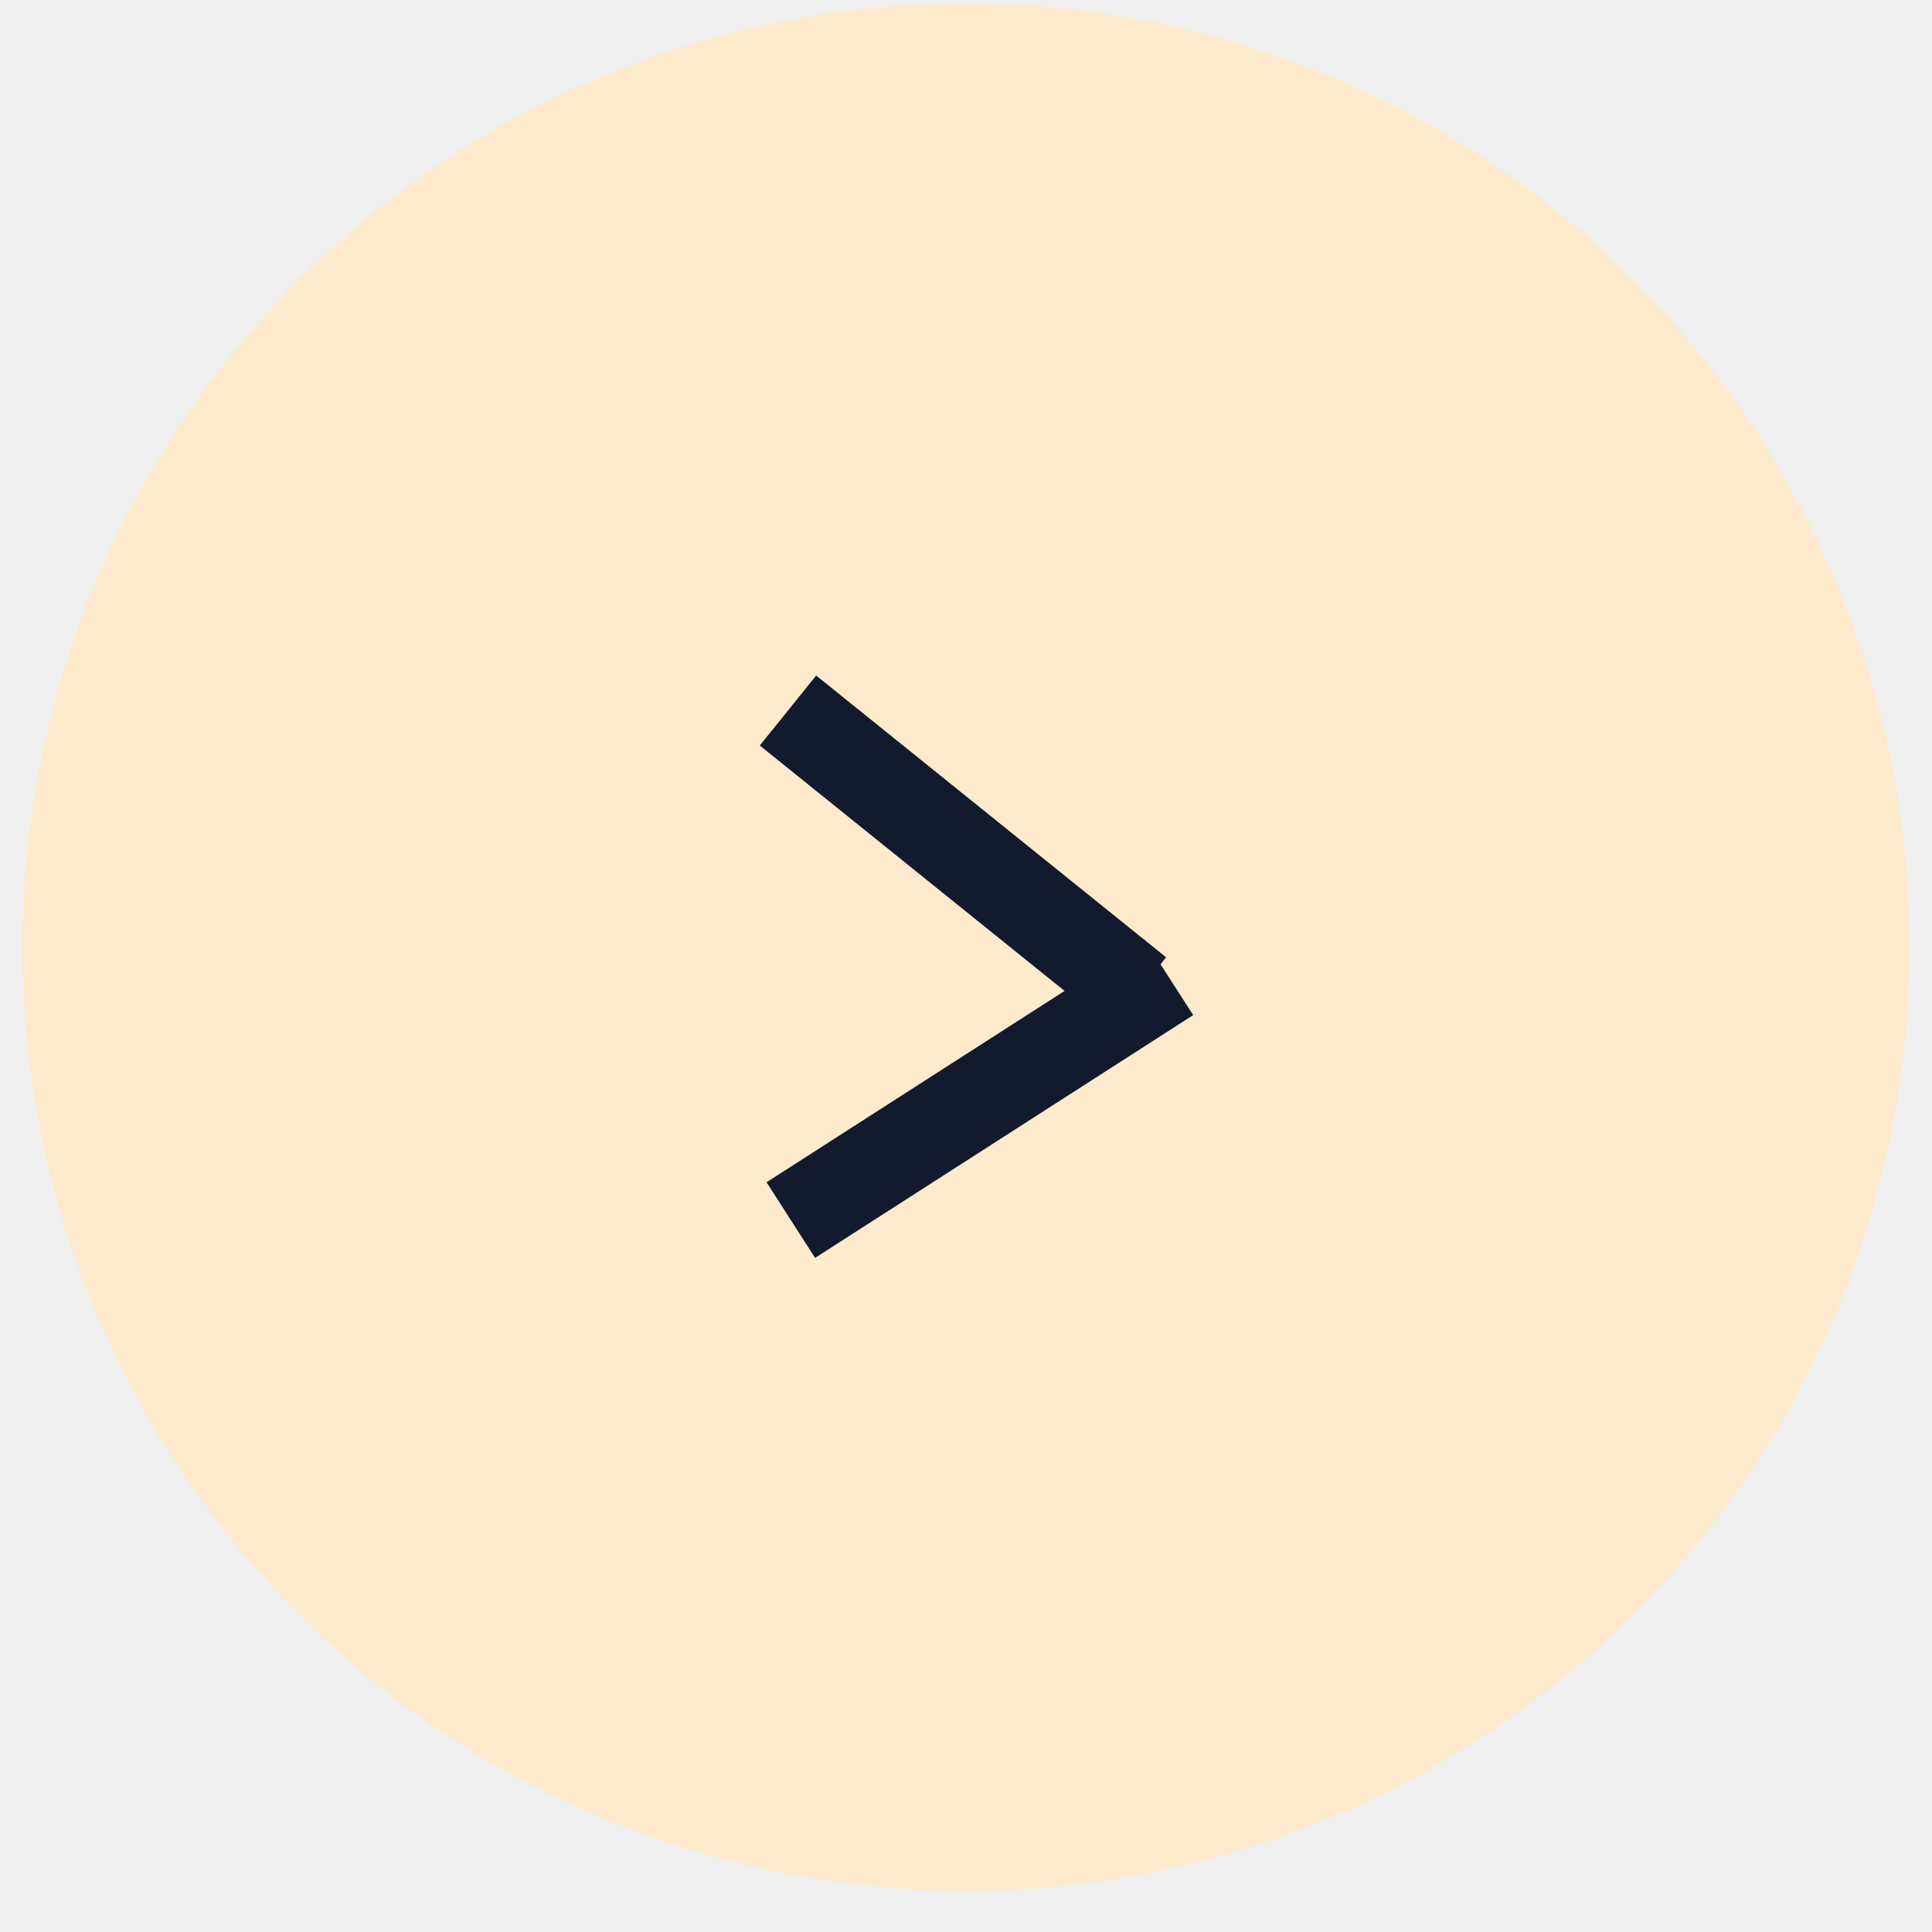
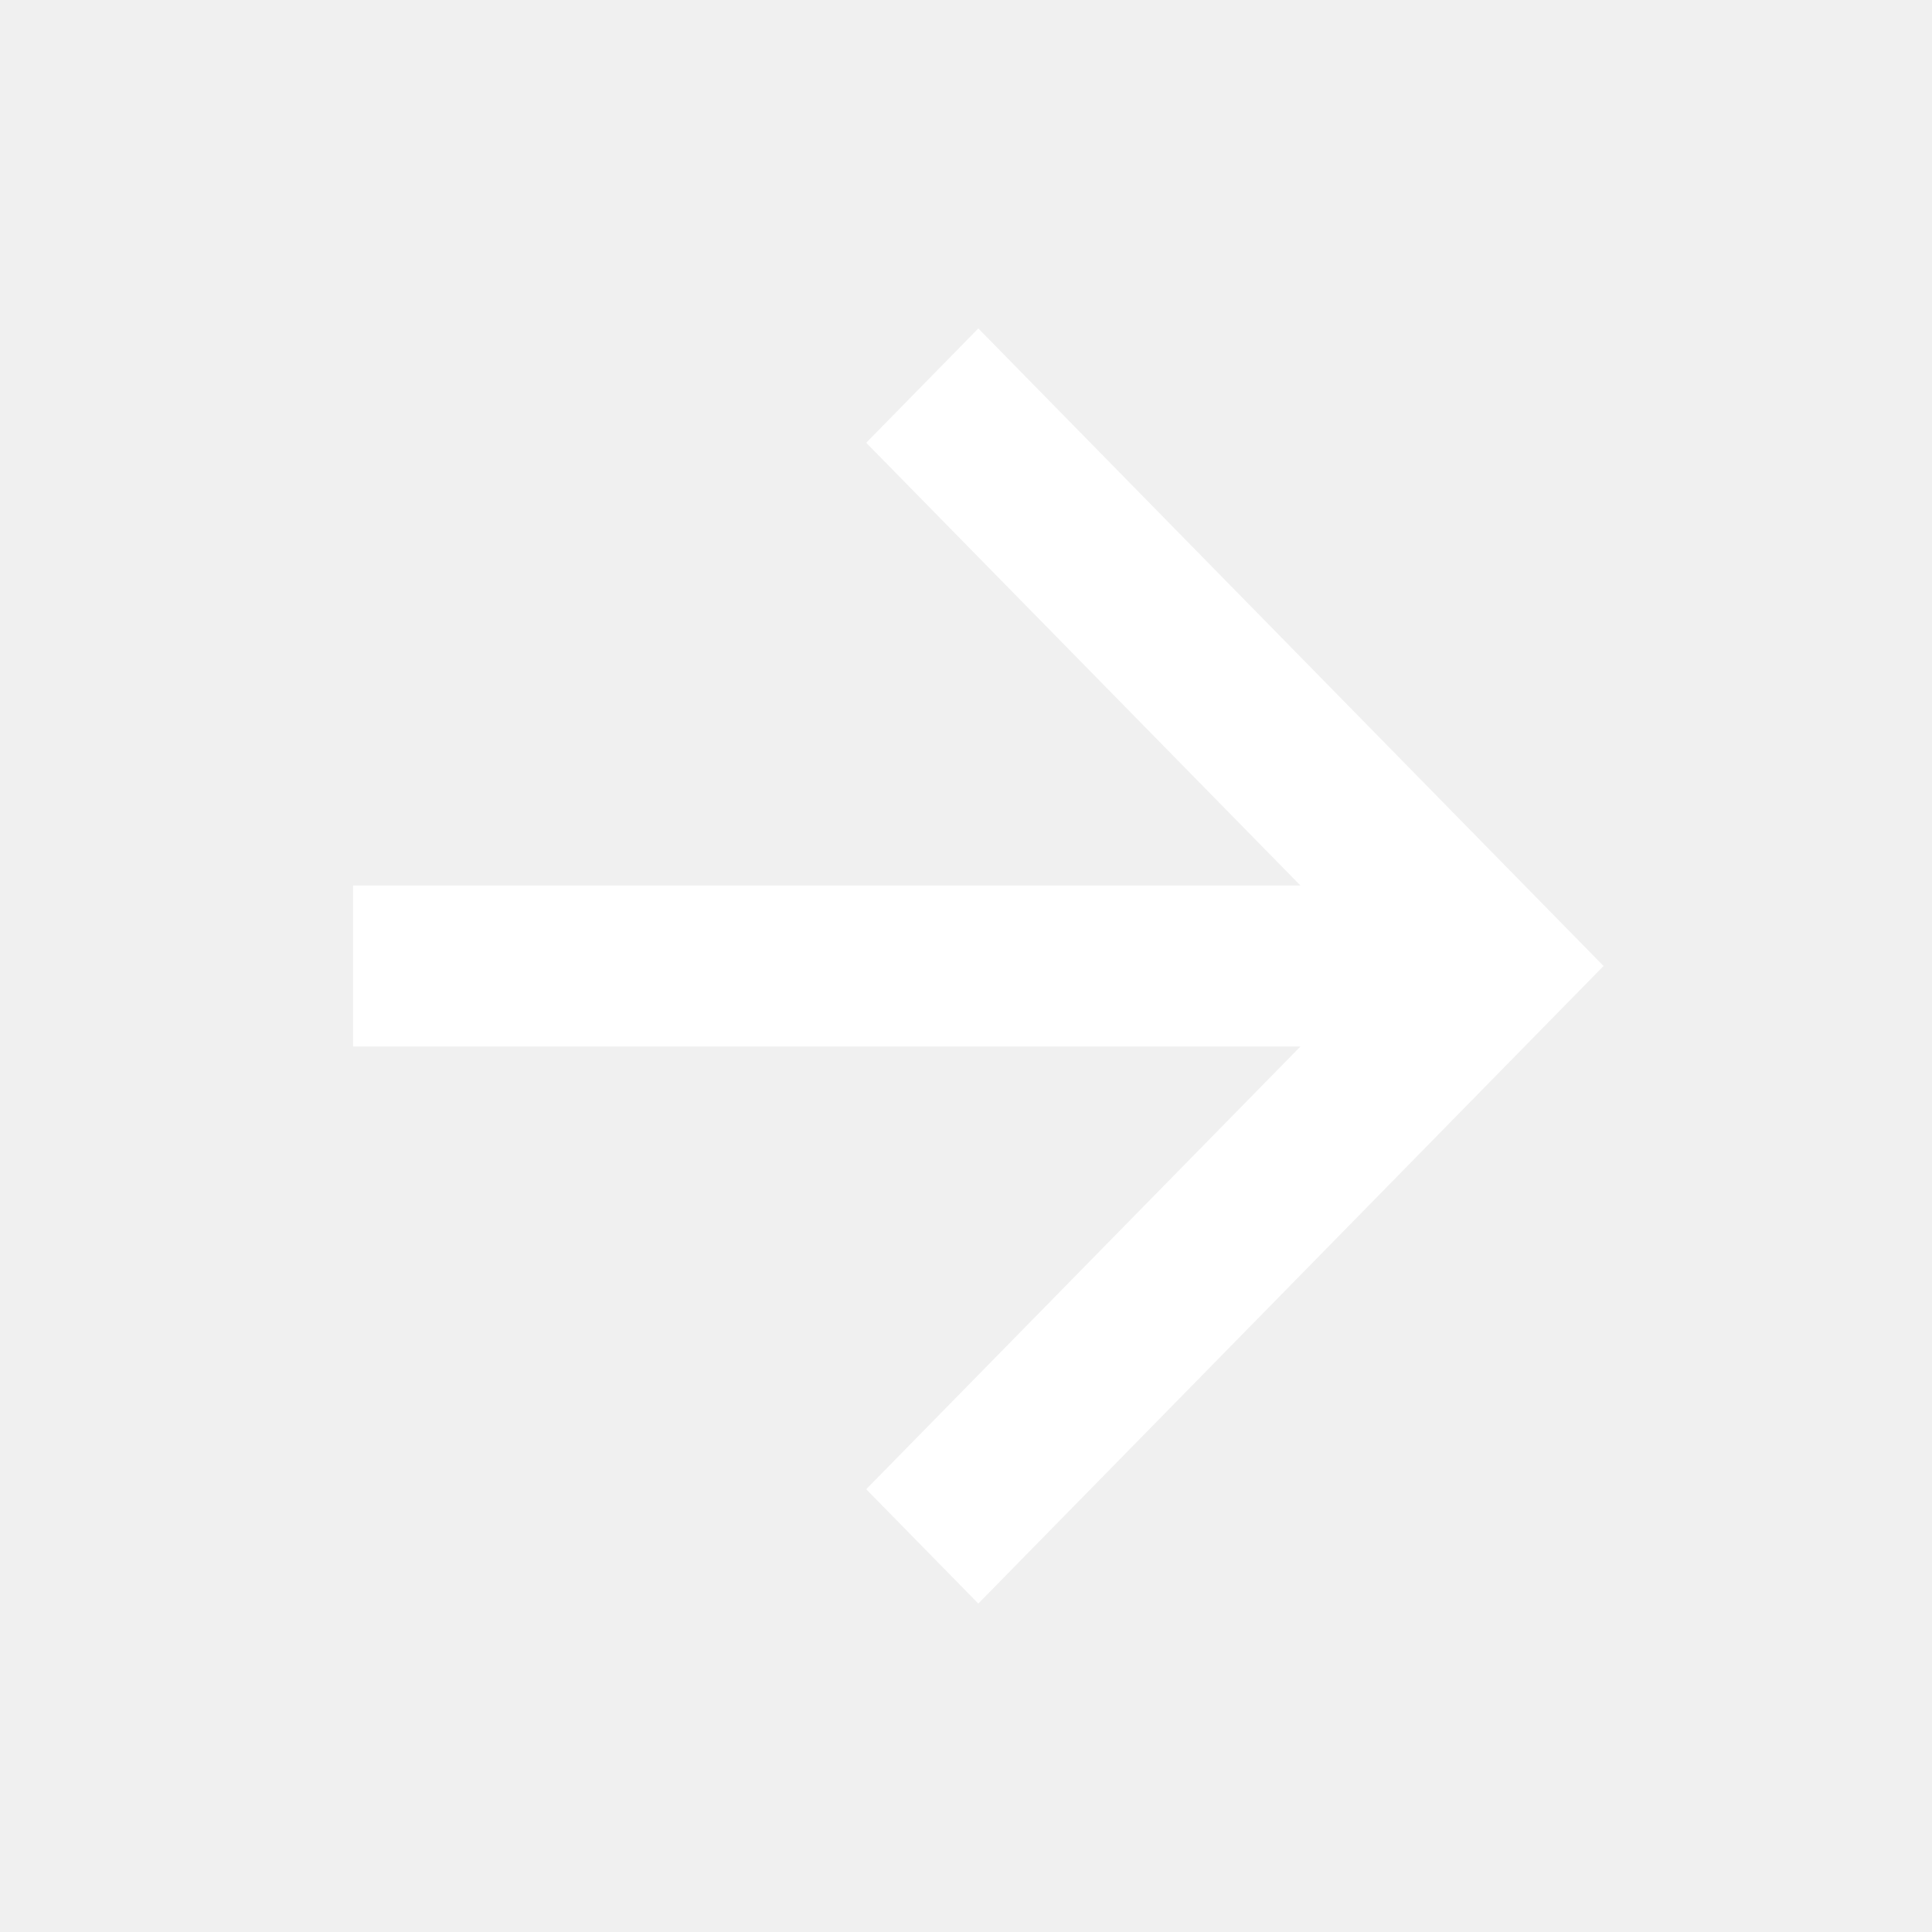
- <svg xmlns="http://www.w3.org/2000/svg" width="43" height="43" viewBox="0 0 43 43" fill="none">
-   <circle cx="21.5" cy="21.081" r="21" fill="#FEEACC" />
-   <line x1="17.538" y1="15.814" x2="25.327" y2="22.086" stroke="#131A2E" stroke-width="2" />
-   <line x1="17.601" y1="27.155" x2="26.016" y2="21.752" stroke="#131A2E" stroke-width="2" />
+ <svg xmlns="http://www.w3.org/2000/svg" width="40" height="40" viewBox="0 0 40 40" fill="none">
+   <path d="M7.31 21.667L7.31 18.333L26.924 18.333L17.934 9.167L20.255 6.8L33.2 20L20.255 33.2L17.934 30.833L26.924 21.667L7.31 21.667Z" fill="white" />
</svg>
